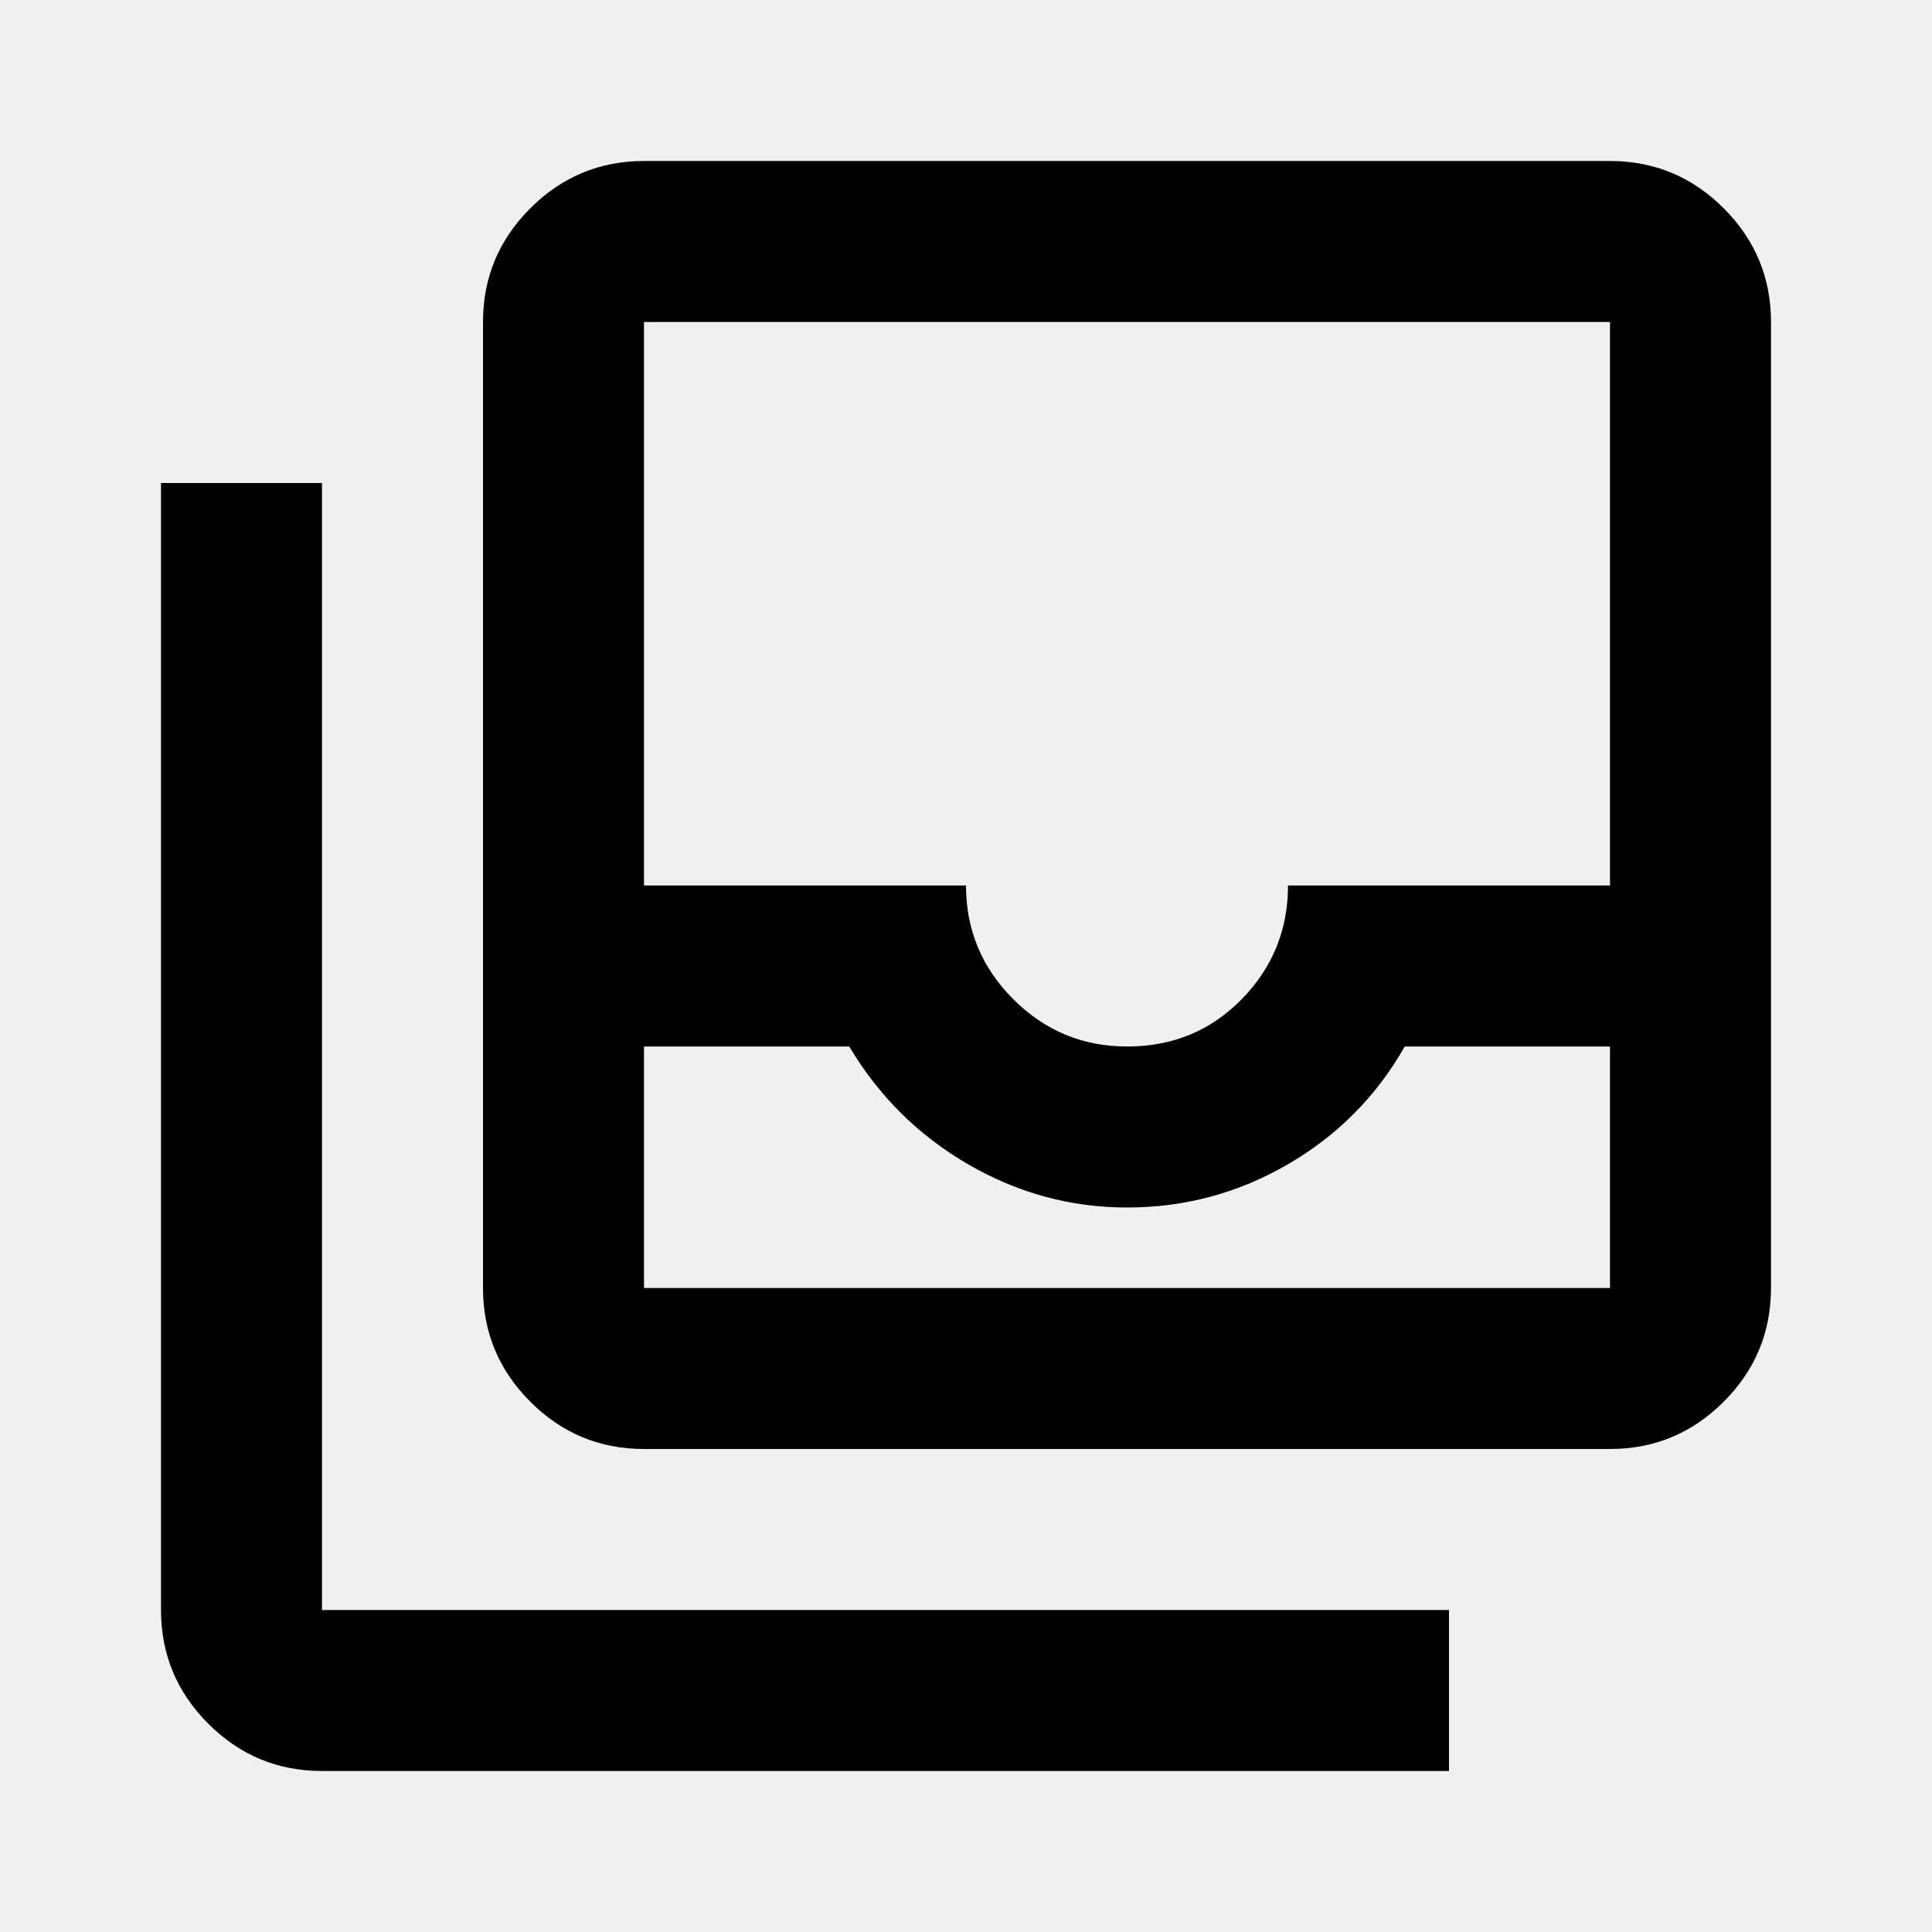
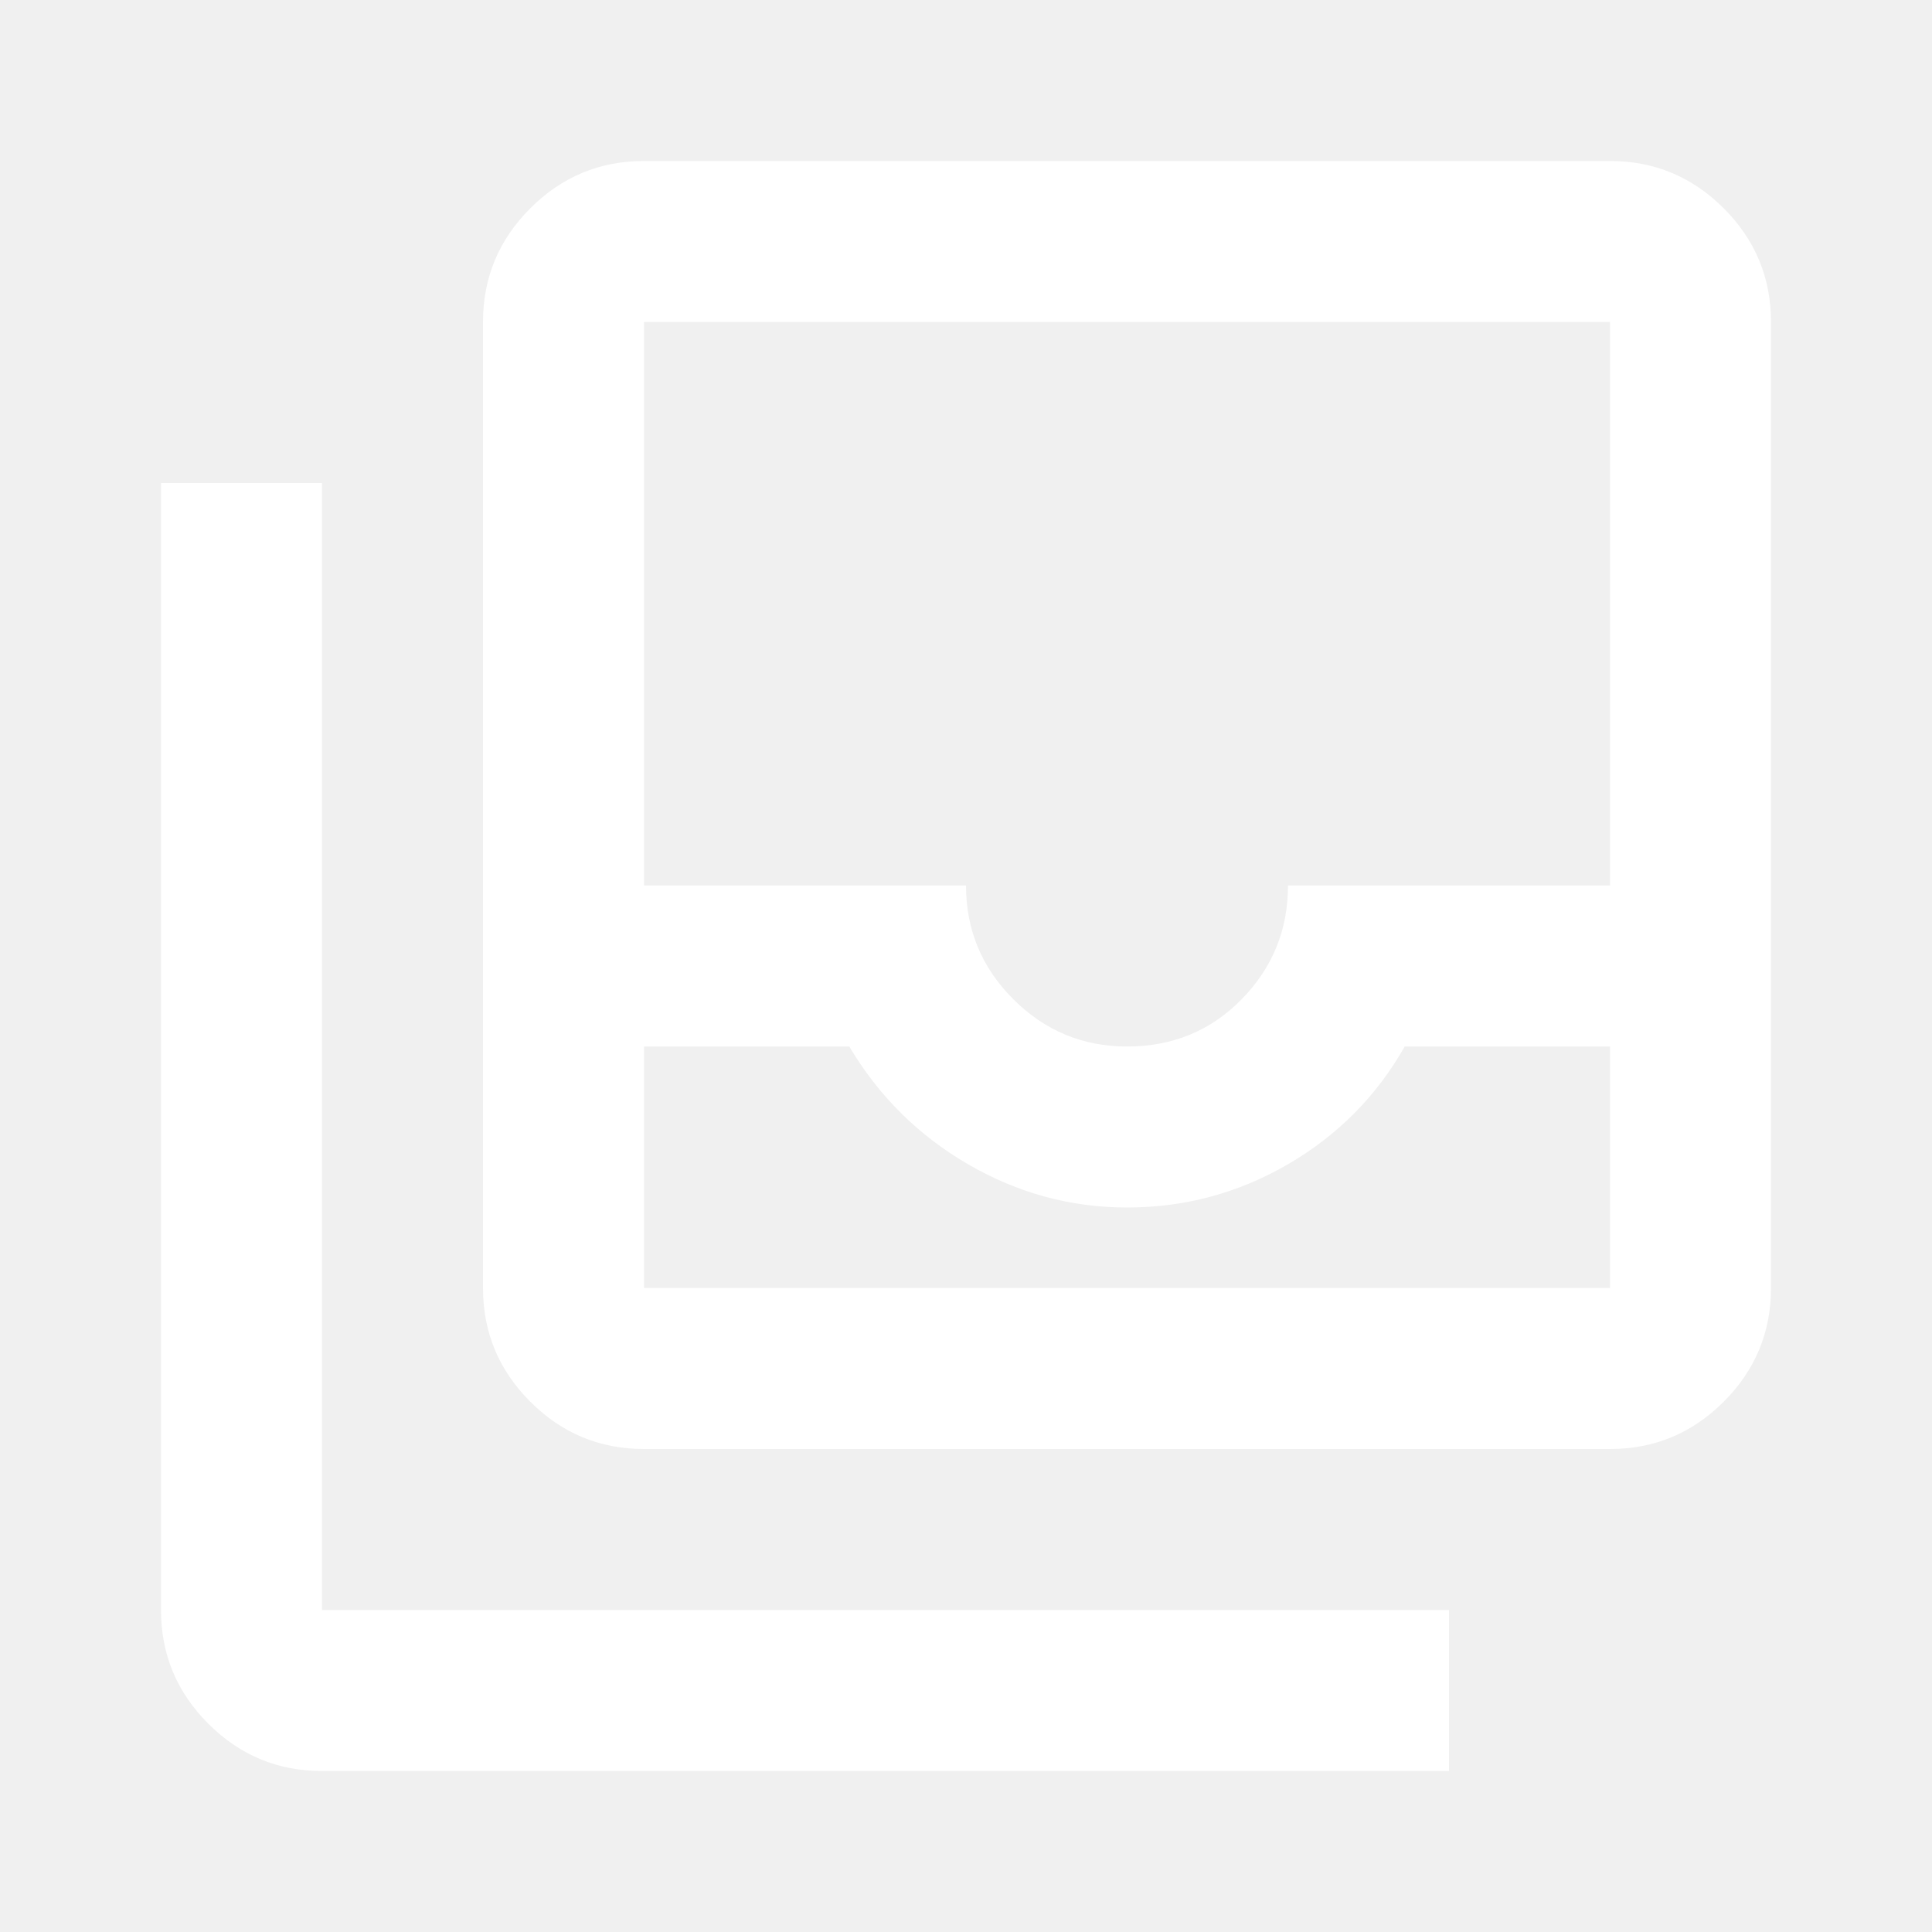
- <svg xmlns="http://www.w3.org/2000/svg" height="24px" viewBox="0 -960 960 960" width="24px" fill="#000000">
+ <svg xmlns="http://www.w3.org/2000/svg" height="24px" viewBox="0 -960 960 960" width="24px" fill="#ffffff">
  <path d="M320-320h480v-120H698q-21 37-58 58.5T560-360q-42 0-79-21.5T422-440H320v120Zm240-120q34 0 57-23.5t23-56.5h160v-280H320v280h160q0 33 23.5 56.5T560-440ZM320-240q-33 0-56.5-23.5T240-320v-480q0-33 23.5-56.5T320-880h480q33 0 56.5 23.5T880-800v480q0 33-23.5 56.5T800-240H320ZM160-80q-33 0-56.5-23.5T80-160v-560h80v560h560v80H160Zm160-240h480-480Z" />
</svg>
